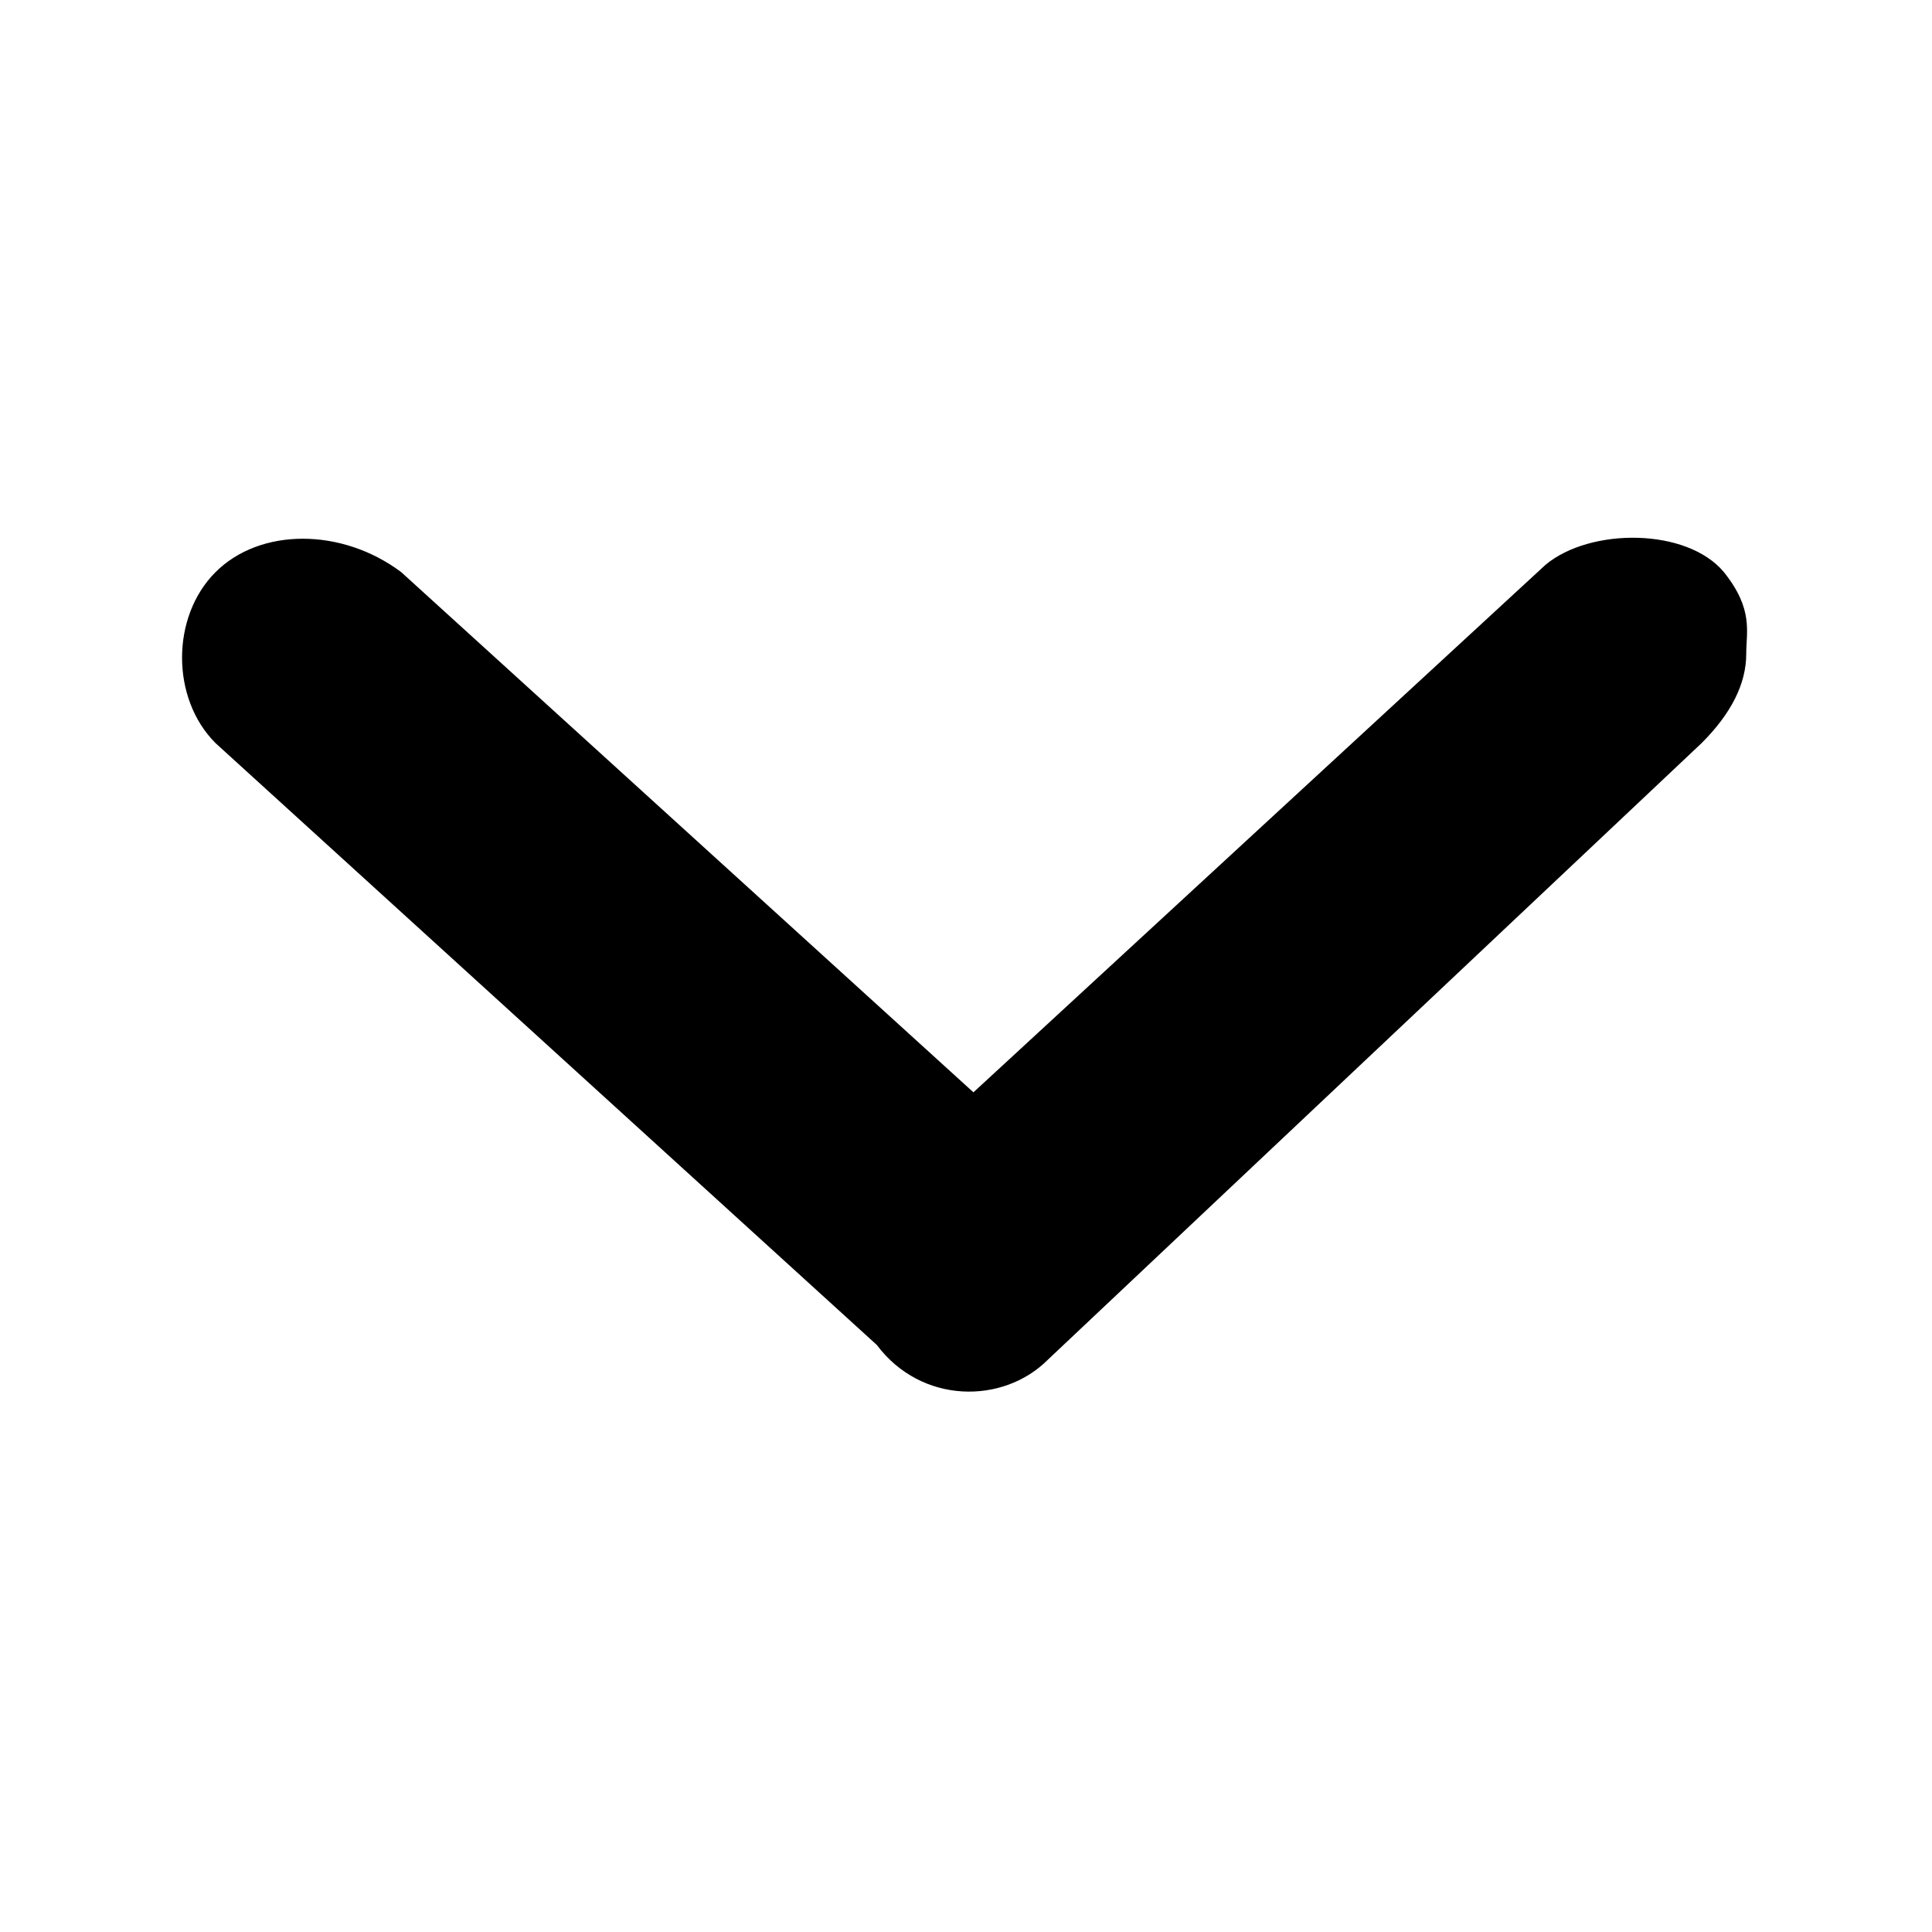
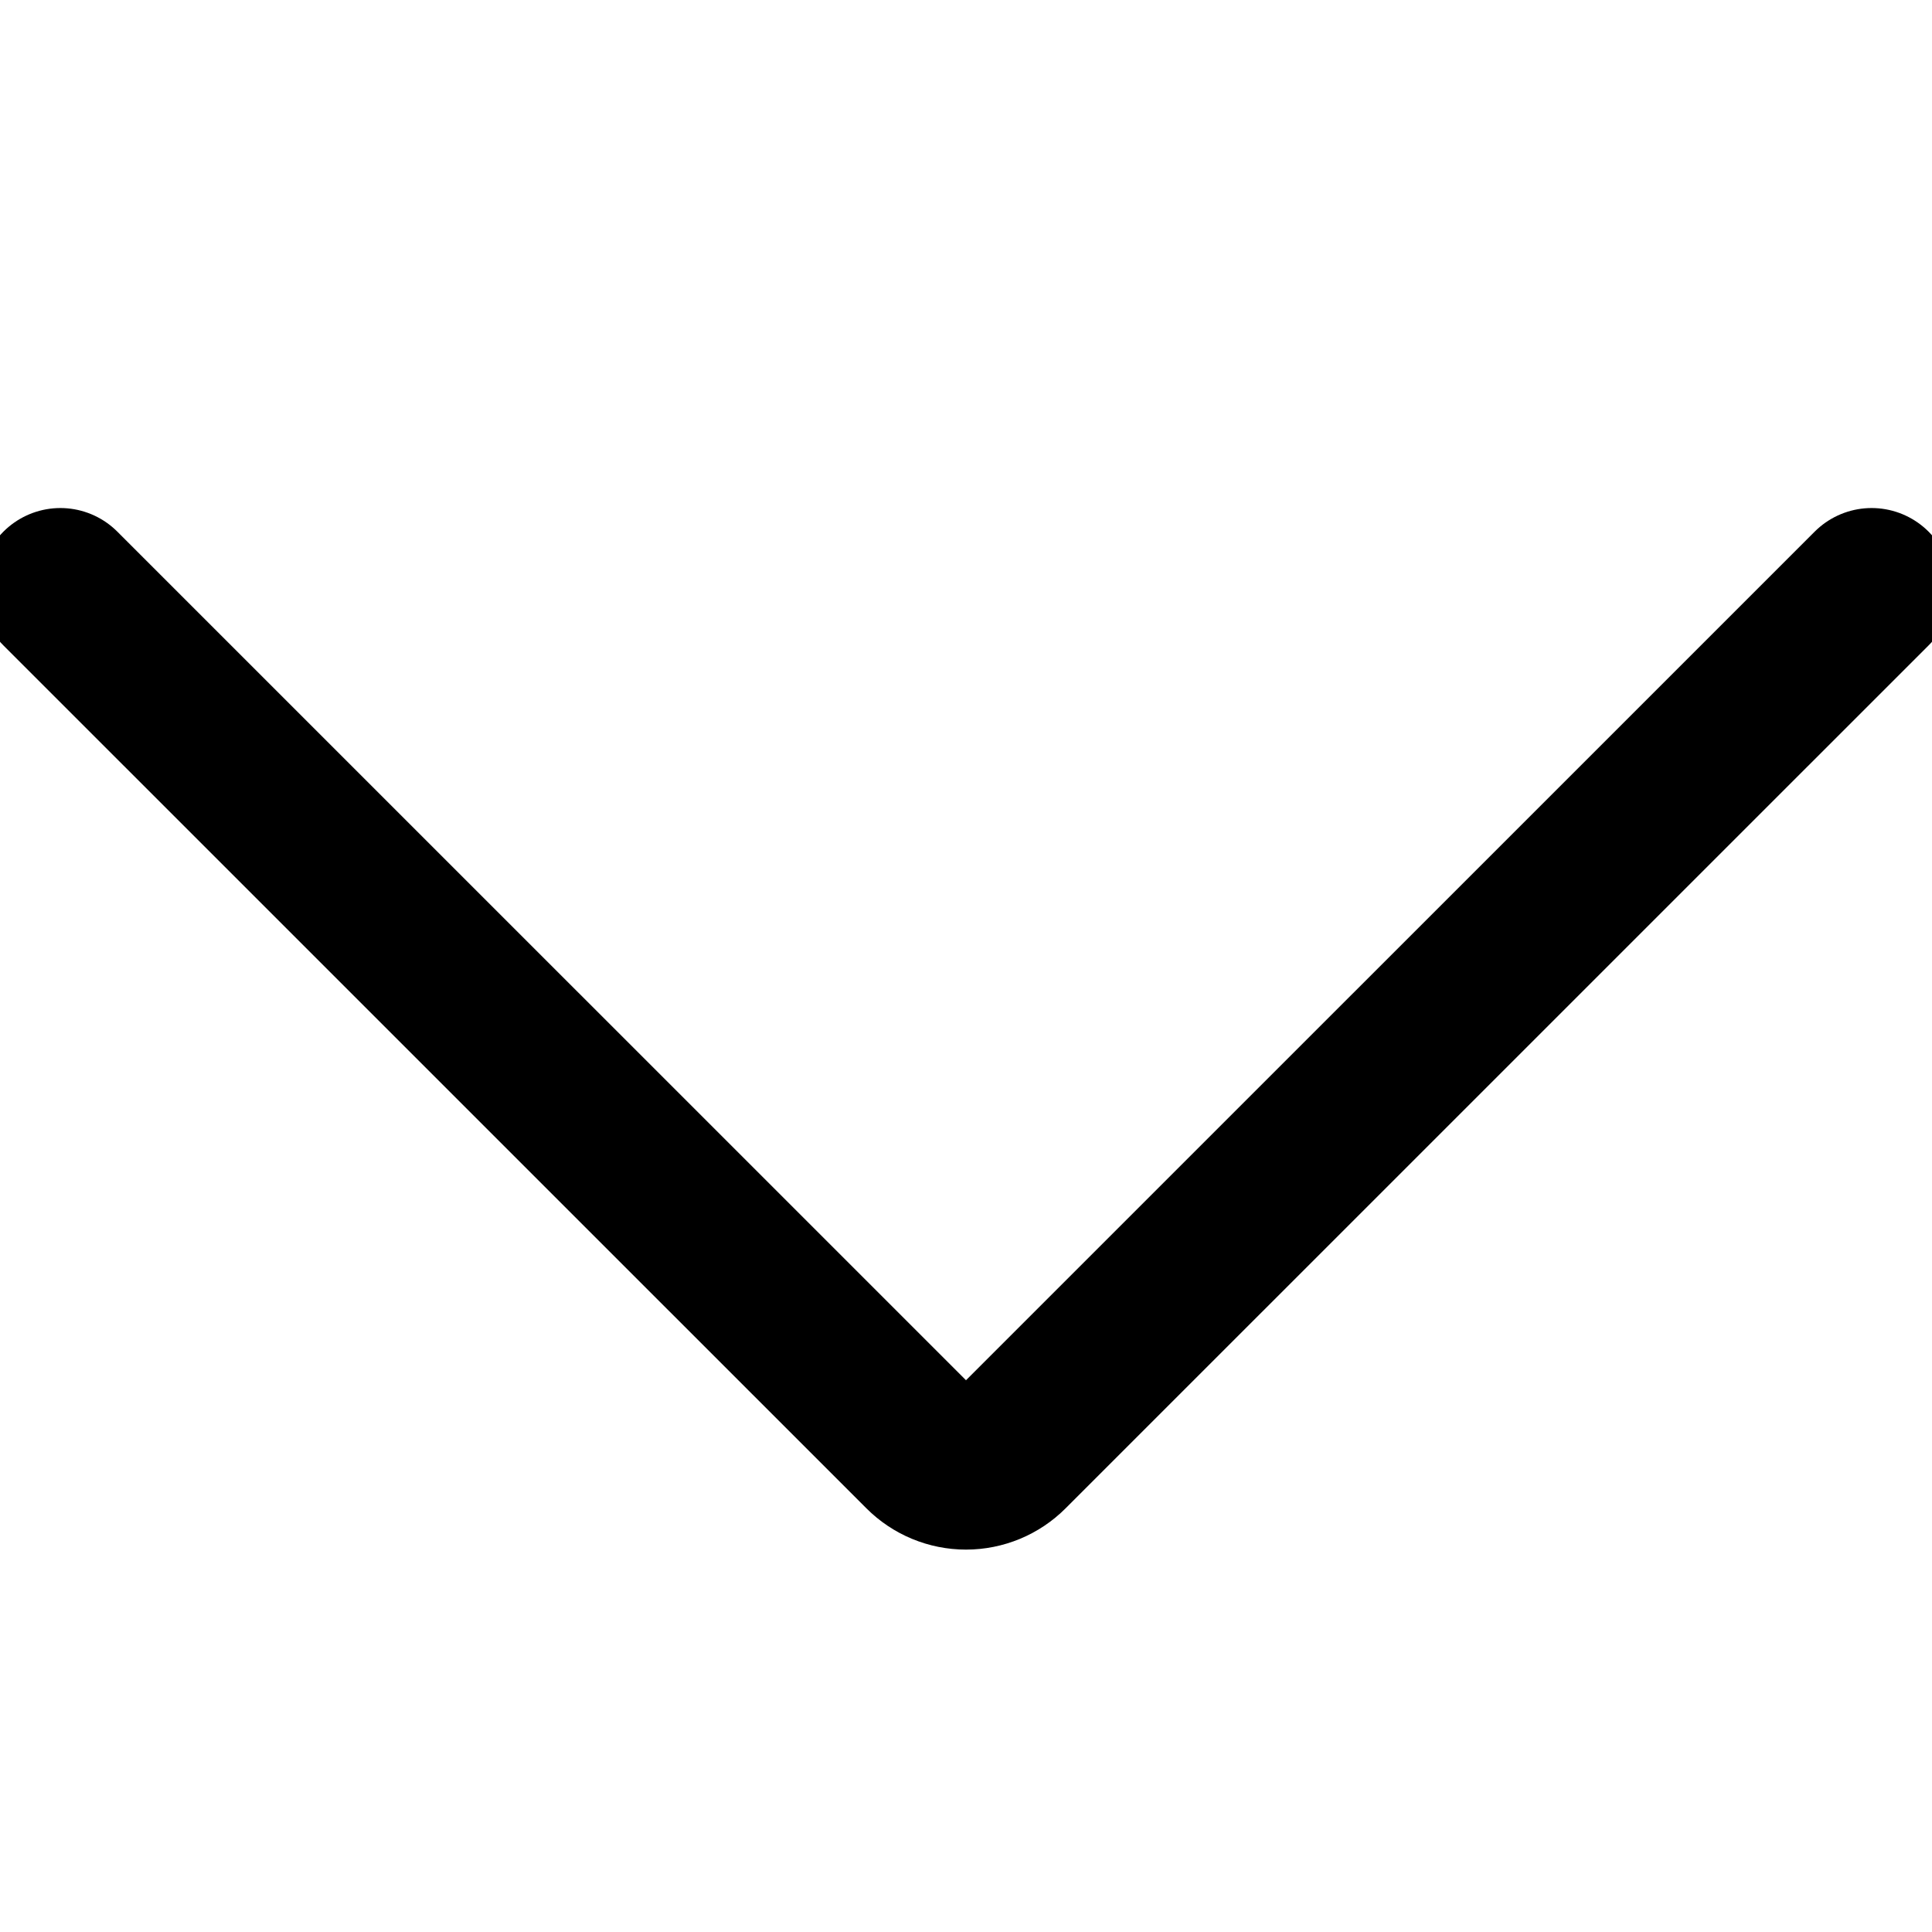
- <svg xmlns="http://www.w3.org/2000/svg" viewBox="0 0 26 26">
-   <path d="M11.8 18.1c.6.8 1.7.8 2.3.2l8.8-8.3c.4-.4.6-.8.6-1.2 0-.3.1-.6-.3-1.1-.5-.6-1.8-.6-2.4-.1l-7.7 7.1-7.7-7c-.8-.6-1.9-.6-2.5 0-.6.6-.6 1.7 0 2.3l8.9 8.1z" />
+ <svg xmlns="http://www.w3.org/2000/svg" id="Regular" viewBox="0 0 24 24">
+   <defs>
+     <style>.chevron-down-cls-1{fill:none;stroke:currentColor;stroke-linecap:round;stroke-linejoin:round;stroke-width:2px;fill-rule:evenodd;}</style>
+   </defs>
+   <path class="chevron-down-cls-1" d="M23.25,7.311,12.53,18.03a.749.749,0,0,1-1.06,0L.75,7.311" />
</svg>
